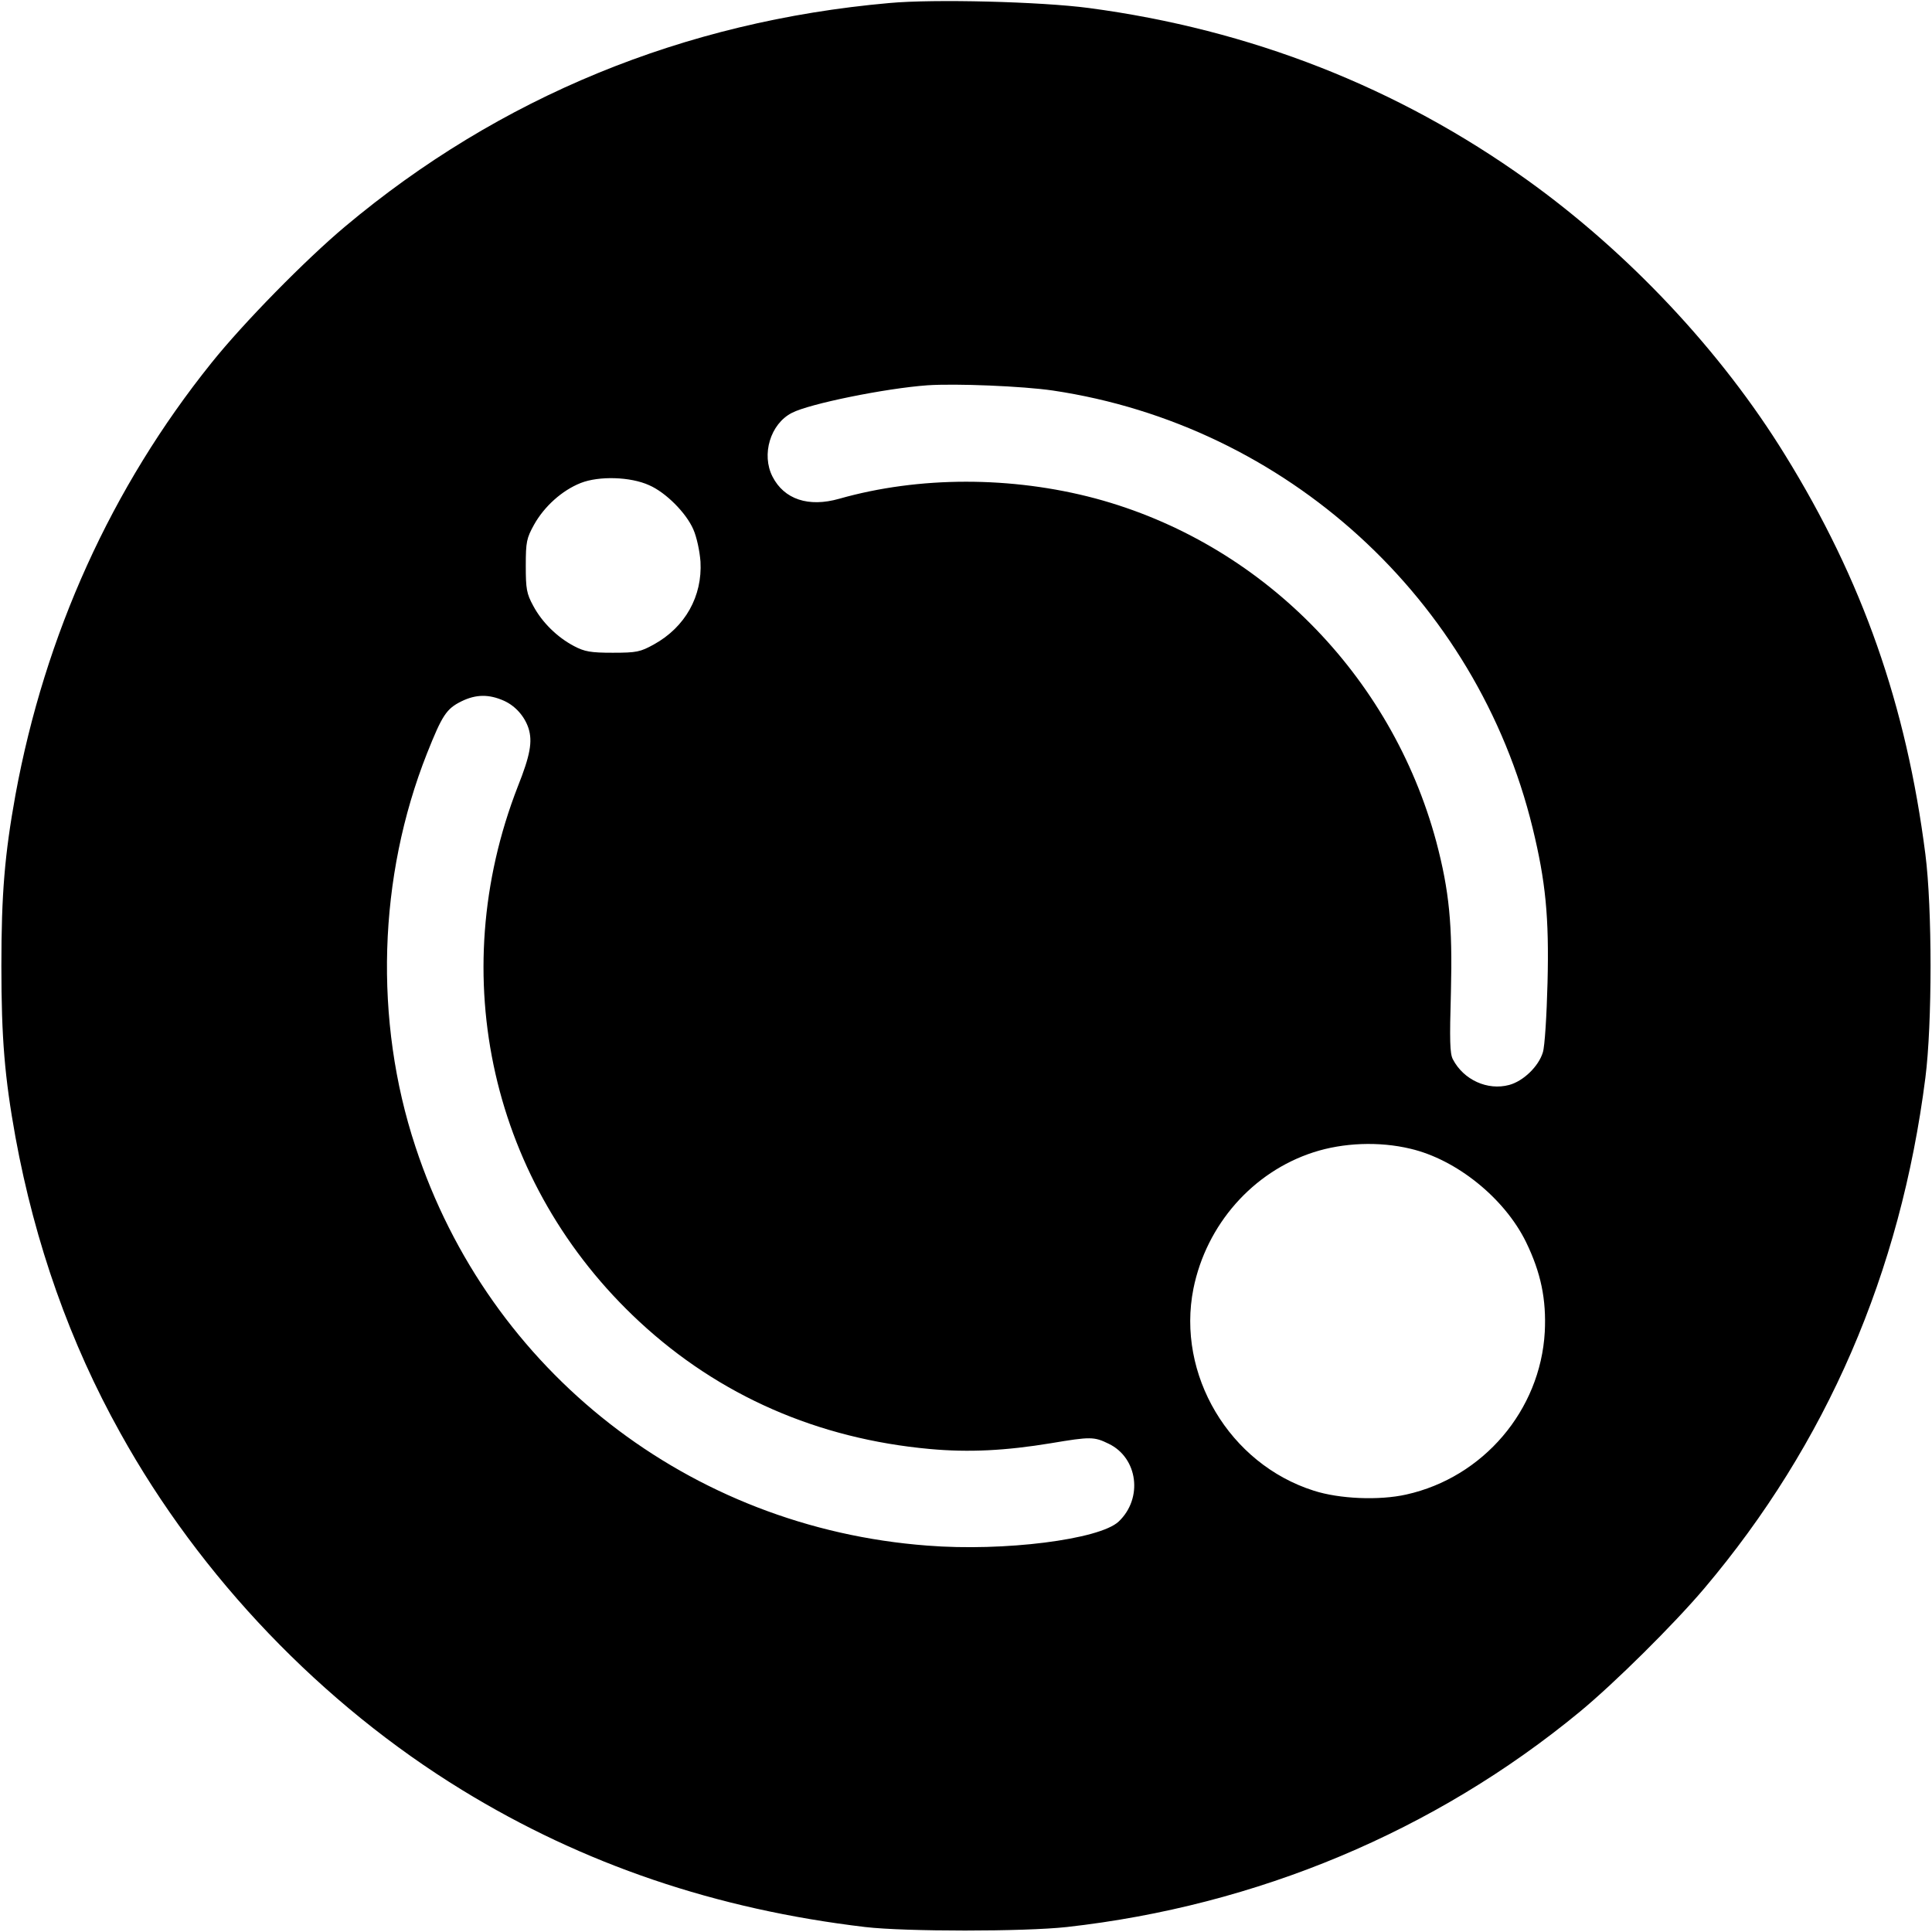
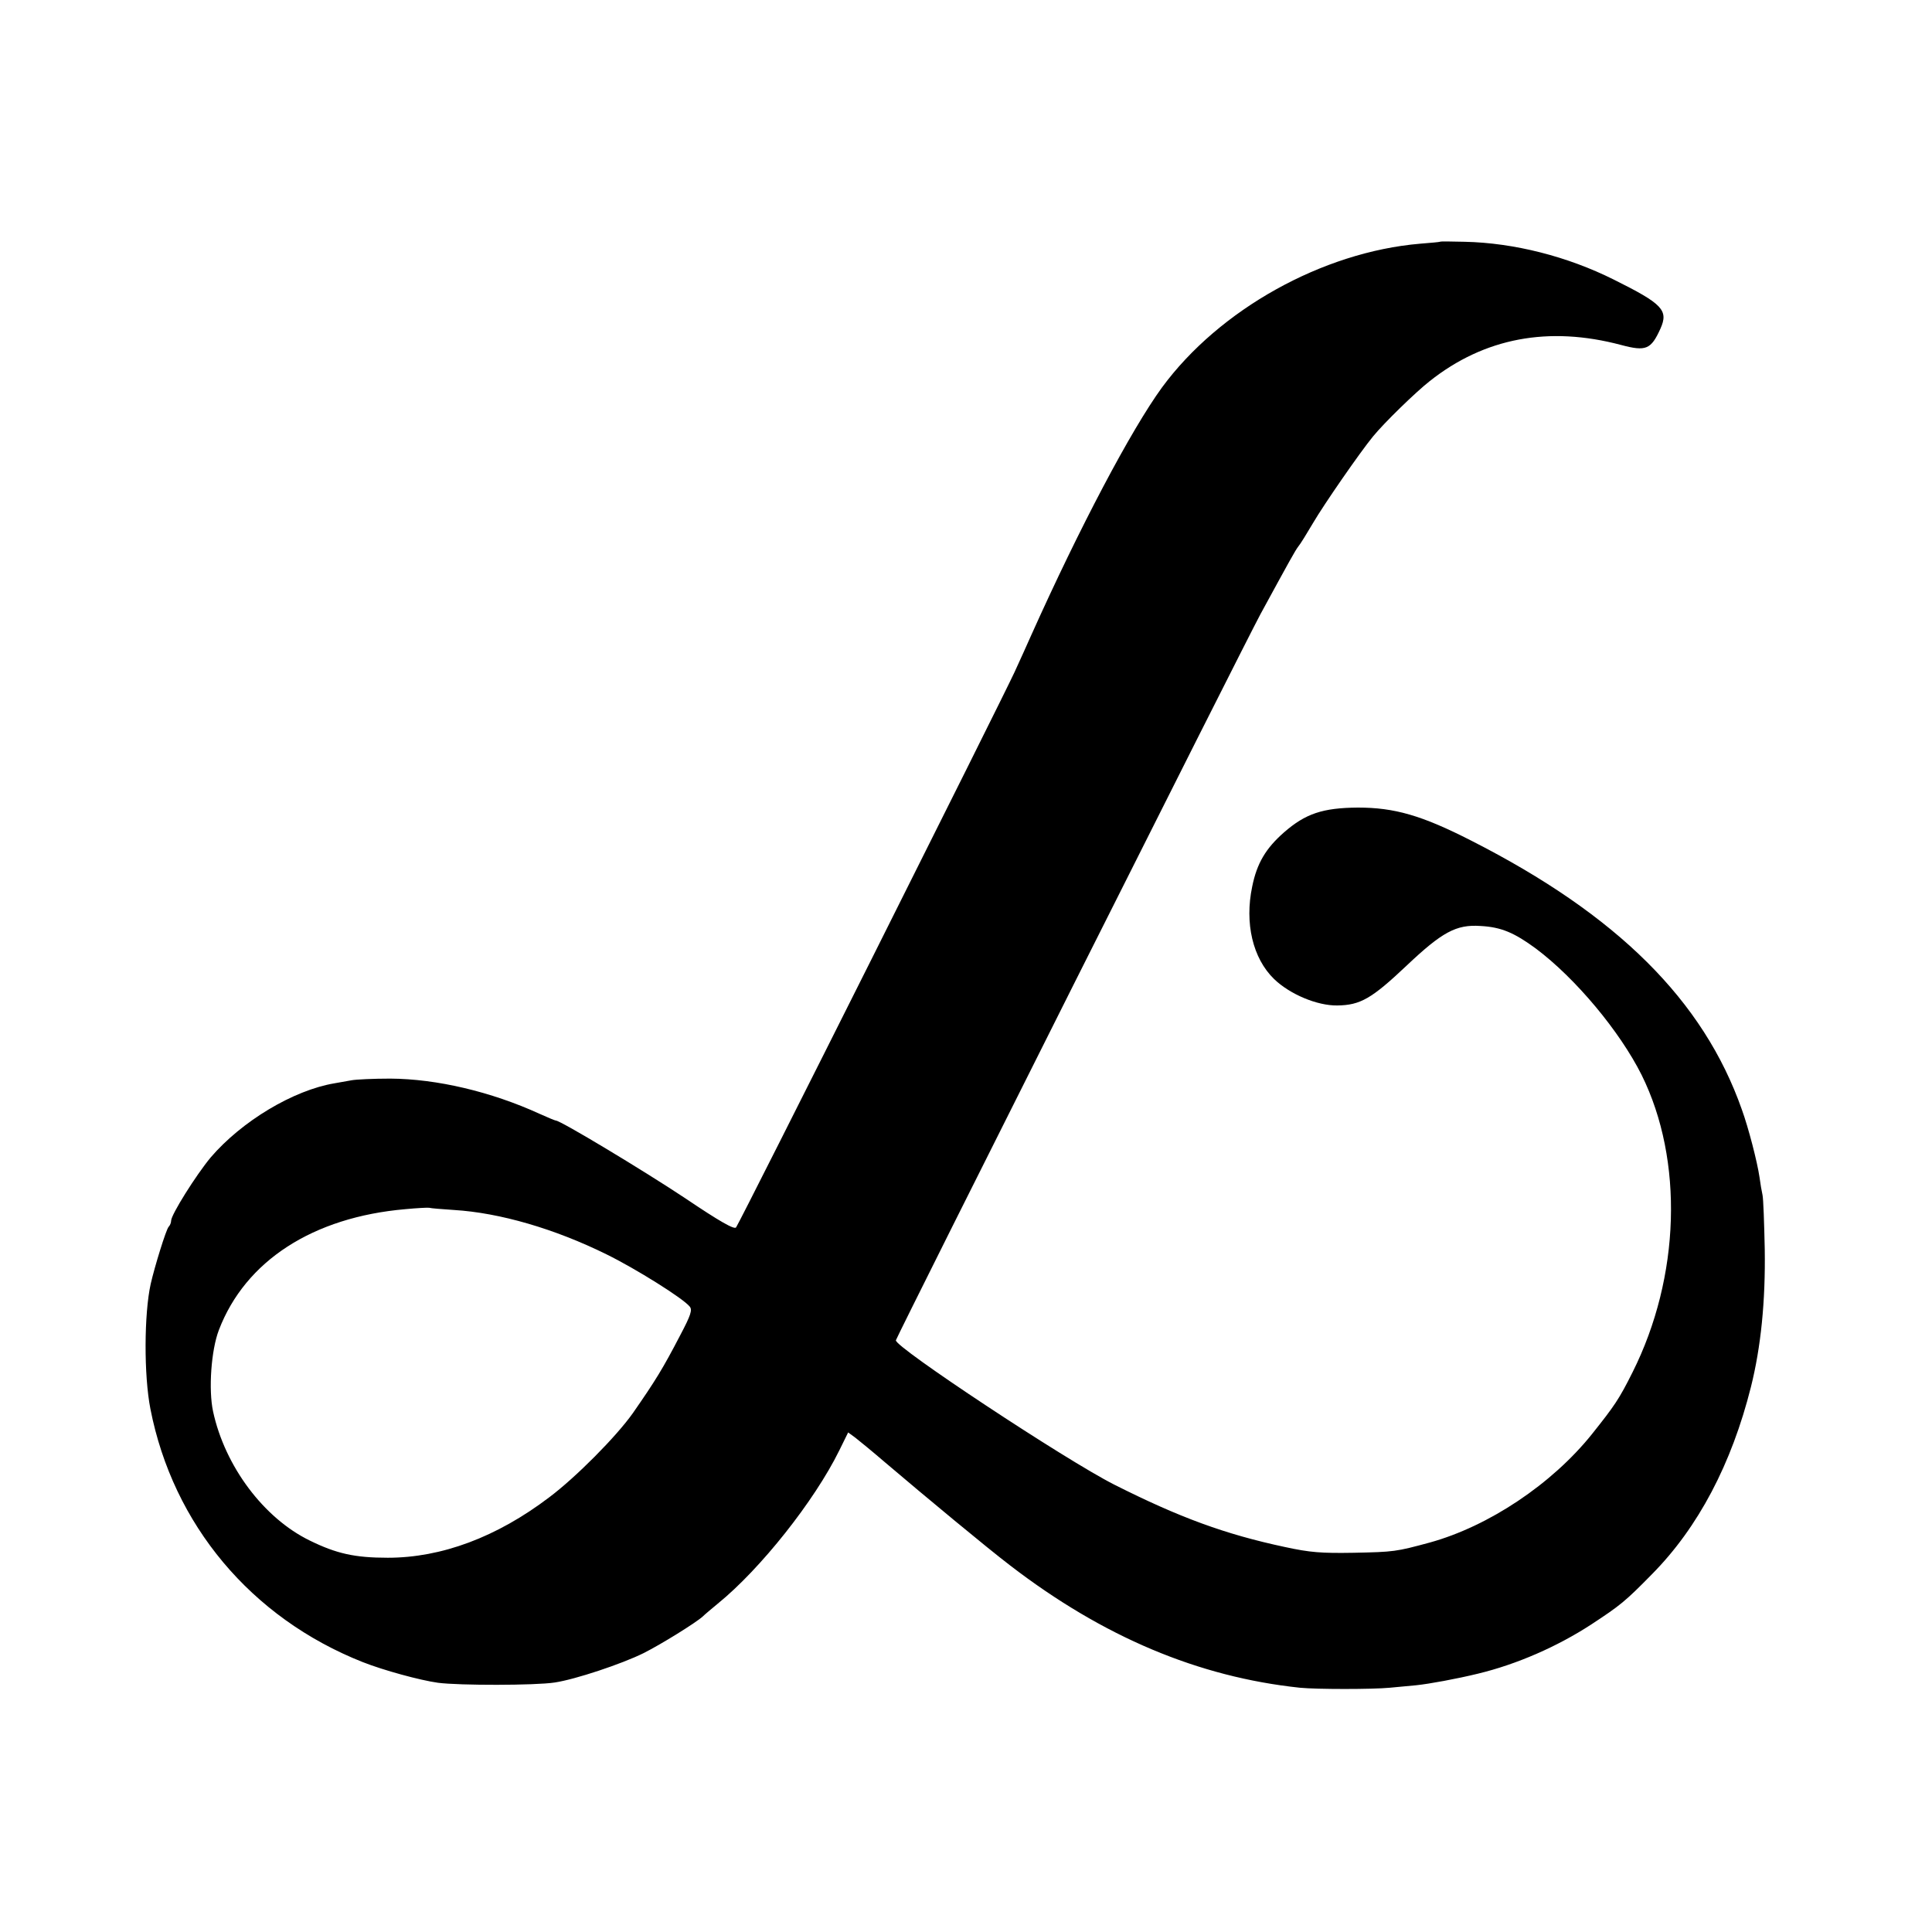
<svg xmlns="http://www.w3.org/2000/svg" version="1.0" width="700pt" height="700pt" viewBox="0 0 700 700" preserveAspectRatio="xMidYMid meet">
  <g transform="translate(0,700) scale(0.1,-0.1)" fill="#000000" stroke="none">
-     <path d="M3222 6989 c-745 -66 -1413 -341 -1972 -810 -144 -121 -368 -349 -484 -494 -362 -451 -603 -983 -710 -1565 -39 -216 -51 -358 -51 -620 0 -262 12 -404 51 -620 71 -387 198 -746 380 -1072 290 -523 731 -983 1239 -1294 439 -269 920 -432 1460 -496 145 -17 576 -17 730 0 689 77 1334 347 1859 780 127 105 340 316 451 447 443 524 711 1143 801 1850 25 195 25 615 0 810 -69 540 -228 993 -508 1446 -232 377 -568 734 -935 997 -469 336 -1002 545 -1588 623 -174 23 -561 33 -723 18z m593 -1404 c846 -126 1536 -756 1738 -1585 47 -193 60 -322 54 -560 -3 -118 -10 -232 -17 -253 -15 -50 -70 -104 -122 -118 -78 -21 -165 18 -204 93 -11 21 -12 68 -7 245 6 242 -6 365 -53 543 -163 606 -637 1083 -1235 1244 -304 81 -639 81 -928 -1 -112 -32 -200 -2 -242 80 -41 80 -8 191 70 231 63 33 339 89 491 100 103 7 346 -3 455 -19z m-1463 -343 c60 -26 134 -100 160 -160 12 -27 23 -77 26 -117 7 -125 -55 -237 -169 -300 -49 -27 -62 -30 -149 -30 -80 0 -102 4 -140 24 -61 32 -116 86 -148 146 -24 44 -27 61 -27 145 0 87 3 100 30 149 37 66 101 124 169 151 66 26 180 23 248 -8z m-526 -781 c42 -19 75 -57 89 -100 15 -48 6 -98 -39 -211 -267 -686 -96 -1441 441 -1939 289 -268 646 -424 1052 -461 142 -13 275 -6 439 21 143 24 156 24 209 -2 106 -51 125 -198 36 -282 -69 -65 -416 -109 -693 -87 -862 65 -1587 630 -1855 1446 -151 457 -135 977 42 1424 55 138 70 162 125 189 53 26 100 26 154 2z m3284 -1623 c167 -39 341 -179 419 -338 54 -111 74 -208 68 -326 -16 -284 -223 -527 -502 -589 -98 -22 -242 -16 -335 14 -306 97 -498 421 -436 732 47 232 215 423 435 494 108 35 238 40 351 13z" />
+     <path d="M5217 6124 c-1 -1 -34 -4 -72 -7 -353 -30 -727 -238 -935 -521 -112 -154 -298 -506 -473 -896 -13 -30 -41 -91 -61 -135 -47 -102 -988 -1980 -1009 -2012 -6 -9 -59 21 -185 106 -149 99 -451 281 -468 281 -3 0 -29 11 -58 24 -177 81 -374 127 -542 128 -61 0 -124 -3 -140 -6 -16 -3 -44 -8 -62 -11 -149 -25 -336 -137 -449 -269 -53 -64 -143 -207 -143 -229 0 -7 -4 -17 -9 -22 -9 -9 -51 -145 -65 -207 -24 -108 -25 -331 -1 -453 82 -419 365 -757 769 -917 76 -30 208 -66 273 -75 76 -10 352 -10 423 1 74 11 242 67 321 106 64 32 191 111 215 133 7 7 32 28 55 47 154 125 350 372 440 555 l32 65 26 -19 c14 -11 62 -50 106 -88 153 -130 370 -310 455 -375 337 -259 682 -404 1050 -443 61 -6 262 -6 325 0 22 2 65 6 96 9 48 5 146 23 224 42 141 34 287 98 410 178 105 69 123 83 221 183 167 169 288 399 358 678 36 144 53 310 50 500 -2 94 -5 181 -8 195 -3 13 -8 42 -11 65 -8 55 -40 179 -64 245 -139 395 -451 705 -980 974 -180 92 -279 120 -411 120 -128 -1 -190 -22 -268 -90 -66 -58 -98 -112 -115 -196 -28 -133 2 -260 79 -335 58 -56 157 -97 229 -96 84 1 125 25 251 144 129 122 180 150 268 144 75 -4 122 -24 201 -82 144 -108 304 -300 383 -458 153 -309 140 -732 -33 -1077 -49 -98 -65 -121 -147 -224 -145 -181 -374 -334 -588 -393 -122 -33 -129 -34 -275 -37 -117 -2 -158 1 -250 21 -216 46 -382 107 -618 226 -176 89 -799 501 -791 523 15 38 1260 2518 1321 2631 108 198 125 229 137 245 7 8 31 47 54 86 38 65 170 256 217 313 40 49 154 160 205 200 198 157 431 201 694 131 90 -24 108 -16 142 59 30 67 8 90 -169 178 -168 84 -361 133 -540 137 -48 1 -88 2 -90 0z m-3572 -3508 c165 -10 365 -68 553 -161 104 -51 277 -159 301 -189 10 -12 4 -31 -34 -103 -64 -123 -90 -165 -172 -283 -60 -85 -207 -233 -303 -305 -191 -145 -391 -219 -585 -219 -120 0 -186 15 -282 62 -167 81 -308 269 -351 468 -17 79 -7 222 21 295 96 251 341 409 676 438 42 4 81 6 86 5 6 -2 46 -5 90 -8z" />
  </g>
</svg>
